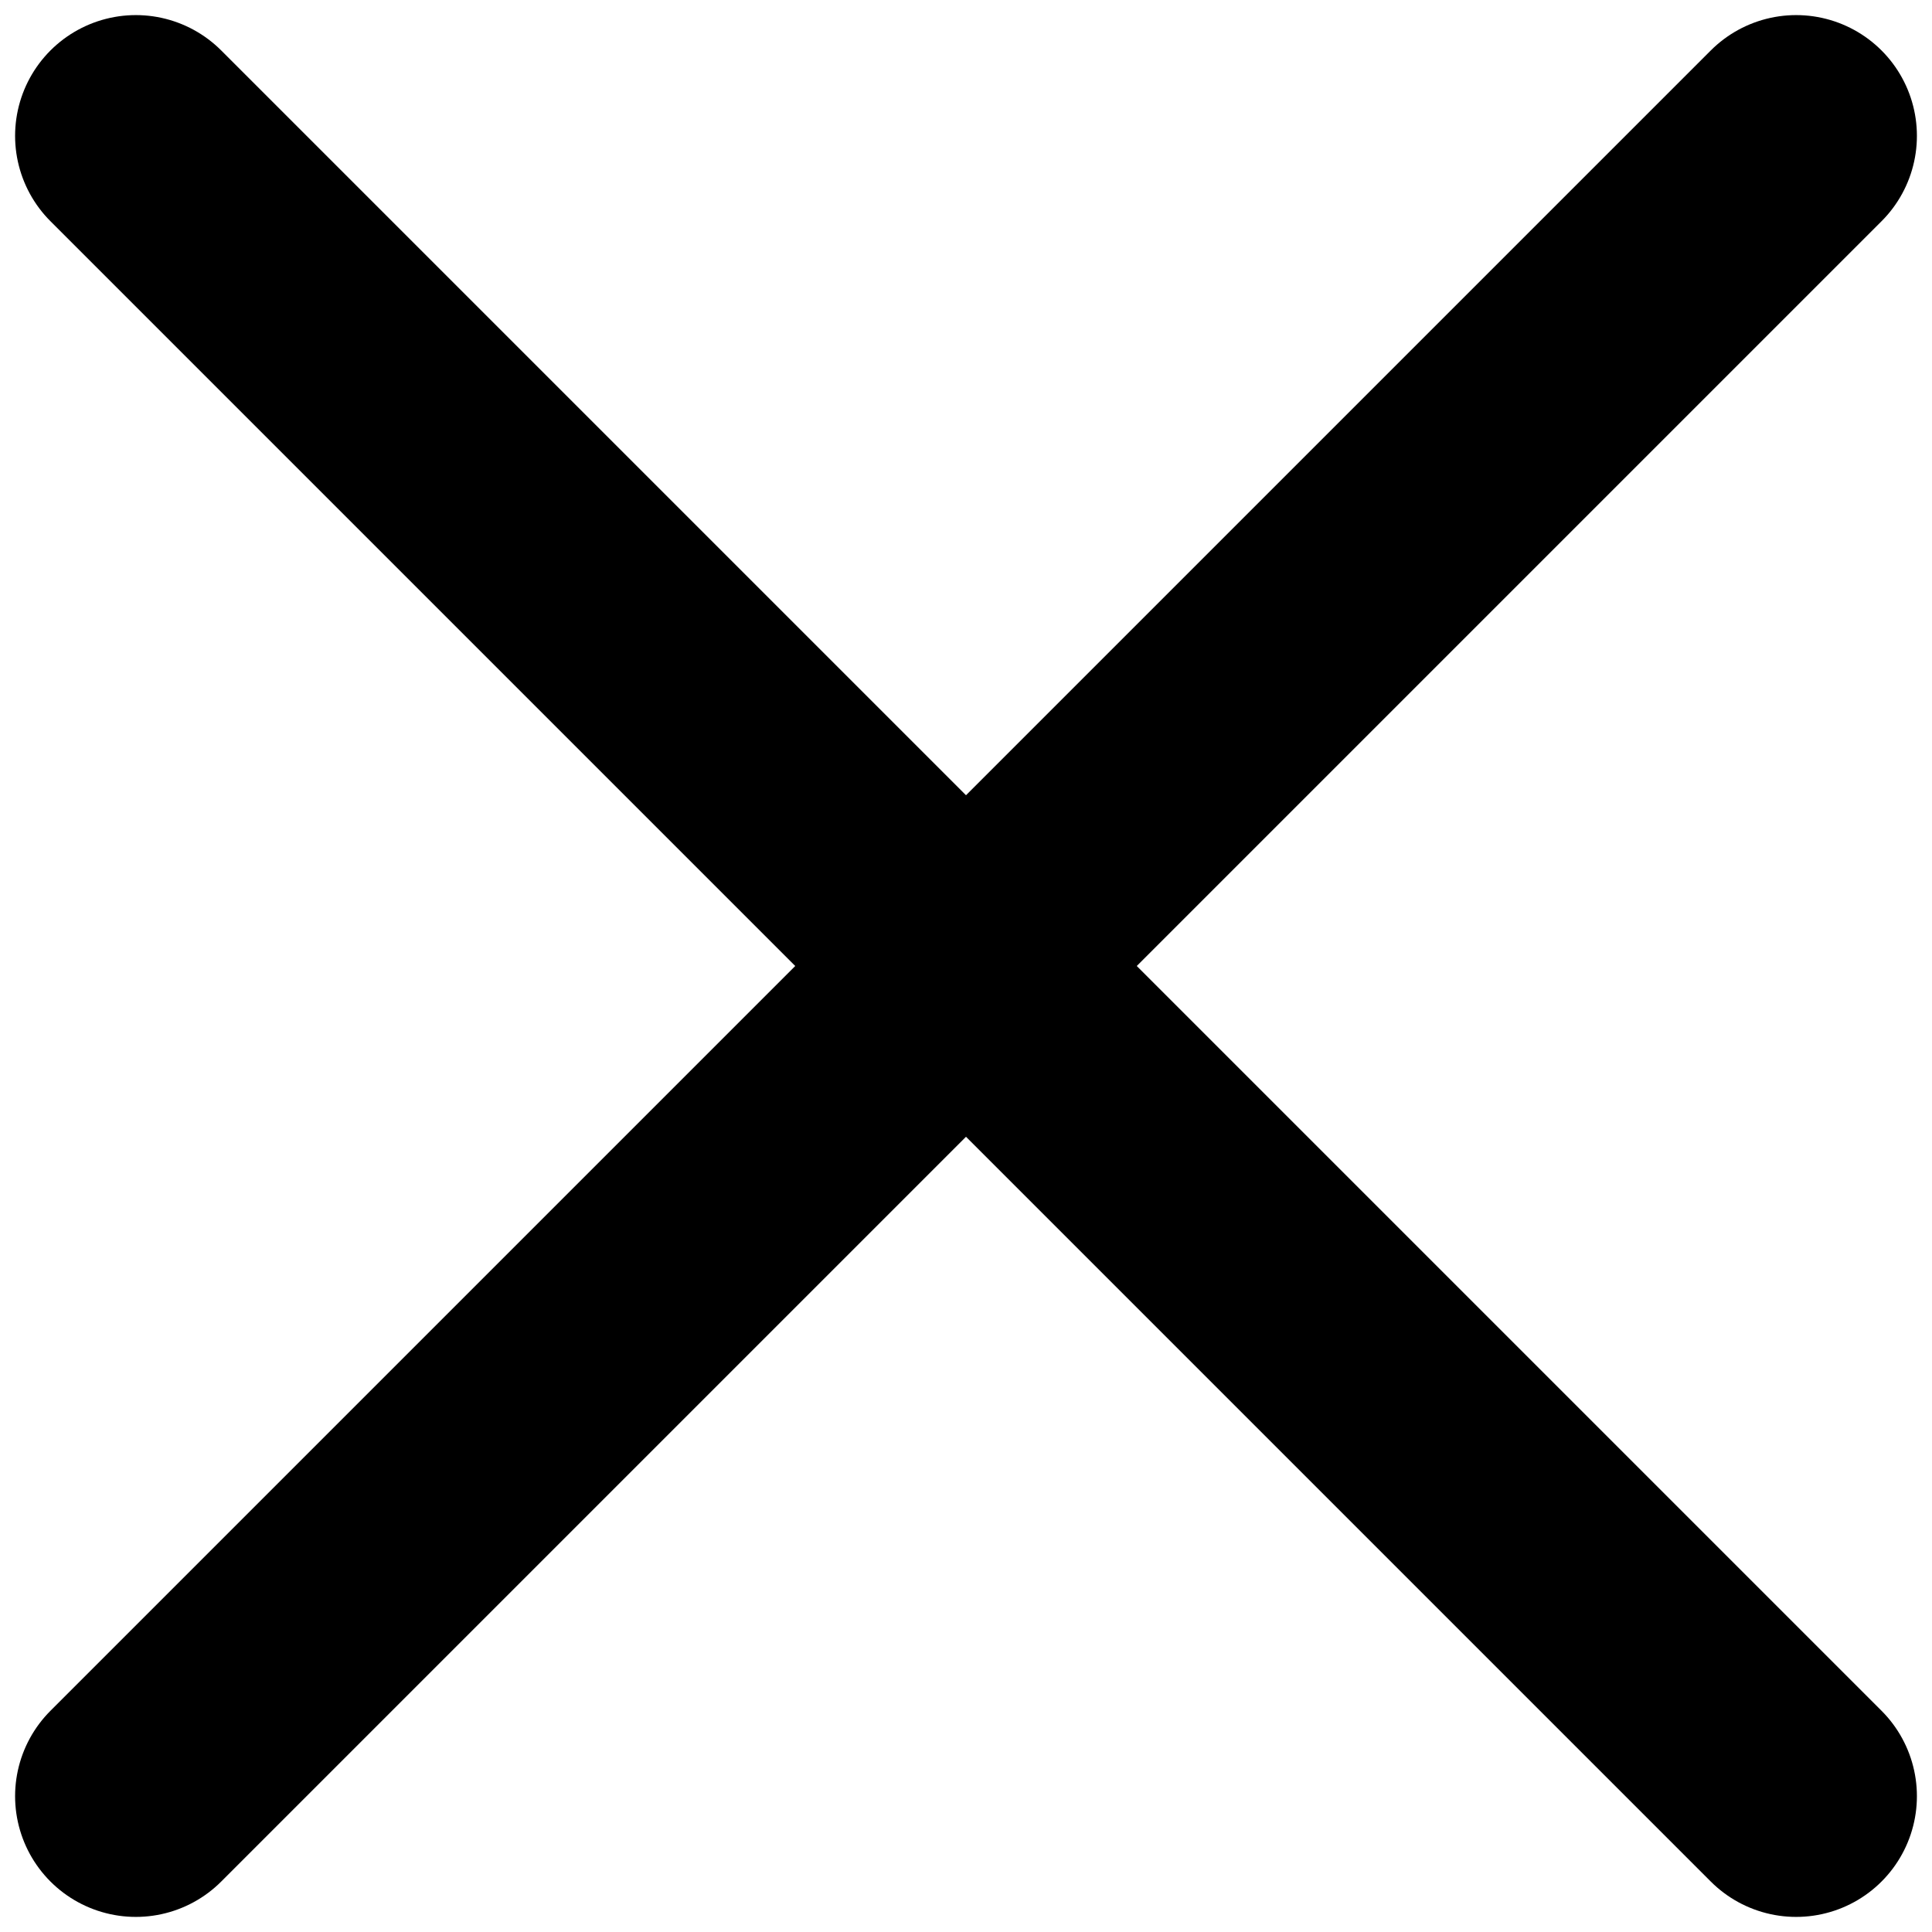
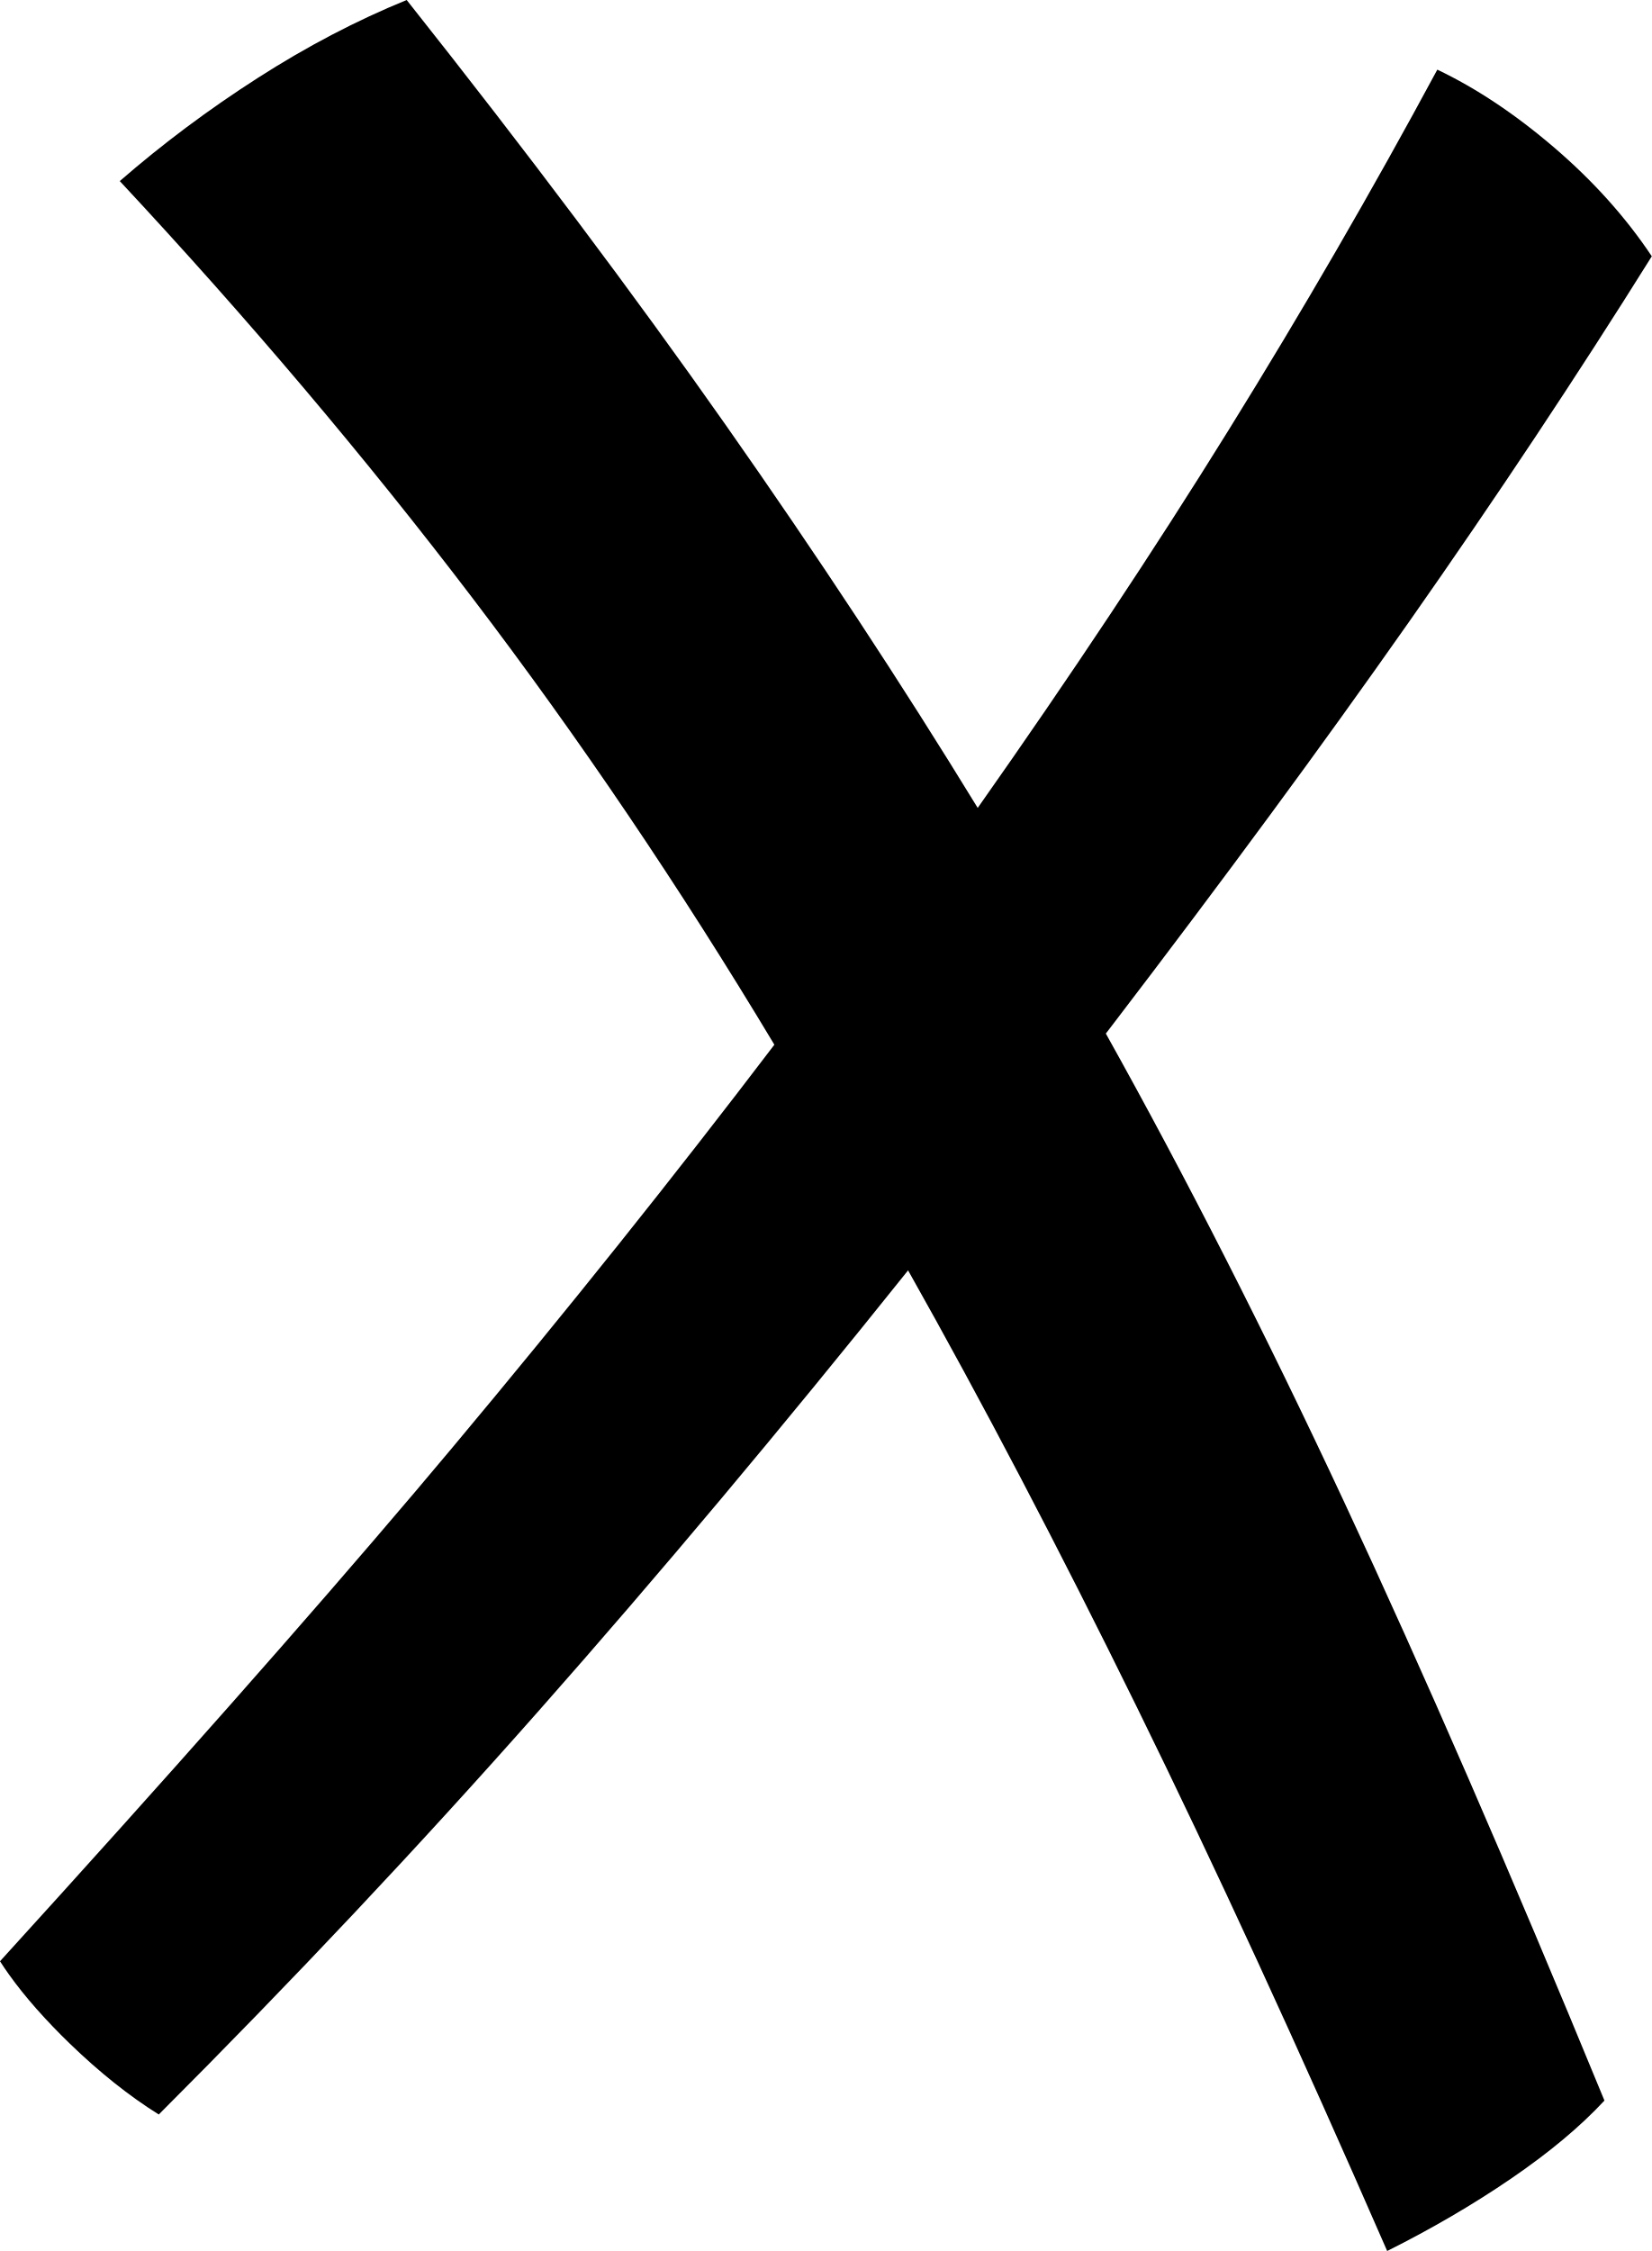
- <svg xmlns="http://www.w3.org/2000/svg" id="x-icon" viewBox="0 0 128 128" width="128" height="128" version="1.1">
-   <line x1="9" y1="9" x2="119" y2="119" stroke="#000000" stroke-width="16" stroke-linecap="round" />
-   <line x1="119" y1="9" x2="9" y2="119" stroke="#000000" stroke-width="16" stroke-linecap="round" />
+ <svg xmlns="http://www.w3.org/2000/svg" id="x-icon" viewBox="0 0 151.808 206.848" width="151.808" height="206.848" version="1.1">
+   <path d="M 147.456 193.024 Q 144.128 196.608 138.88 200.192 Q 133.632 203.776 127.488 206.848 Q 115.2 178.688 104.448 156.8 Q 93.696 134.912 83.456 116.736 Q 66.048 138.496 49.536 157.184 Q 33.024 175.872 14.592 194.304 Q 10.496 191.744 6.4 187.776 A 56.551 56.551 0 0 1 3.368 184.615 Q 1.93 182.989 0.819 181.432 A 30.138 30.138 0 0 1 0 180.224 Q 23.129 154.805 38.167 137.068 A 824.182 824.182 0 0 0 41.6 132.992 Q 57.344 114.176 71.168 96 Q 58.112 74.24 43.392 54.912 Q 28.672 35.584 11.008 16.64 Q 16.896 11.52 23.68 7.168 Q 30.464 2.816 37.376 0 Q 54.016 20.992 66.688 39.04 Q 79.36 57.088 89.856 74.24 Q 102.656 56.064 112.896 39.552 Q 123.136 23.04 132.096 6.4 Q 137.472 8.96 142.848 13.568 Q 148.224 18.176 151.808 23.552 Q 141.568 39.936 129.536 57.088 A 963.785 963.785 0 0 1 116.762 74.84 Q 109.913 84.146 102.135 94.319 A 1559.254 1559.254 0 0 1 101.632 94.976 Q 112.64 114.688 123.52 137.984 Q 134.4 161.28 147.456 193.024 Z" fill="#000000" fill-rule="nonzero" />
</svg>
